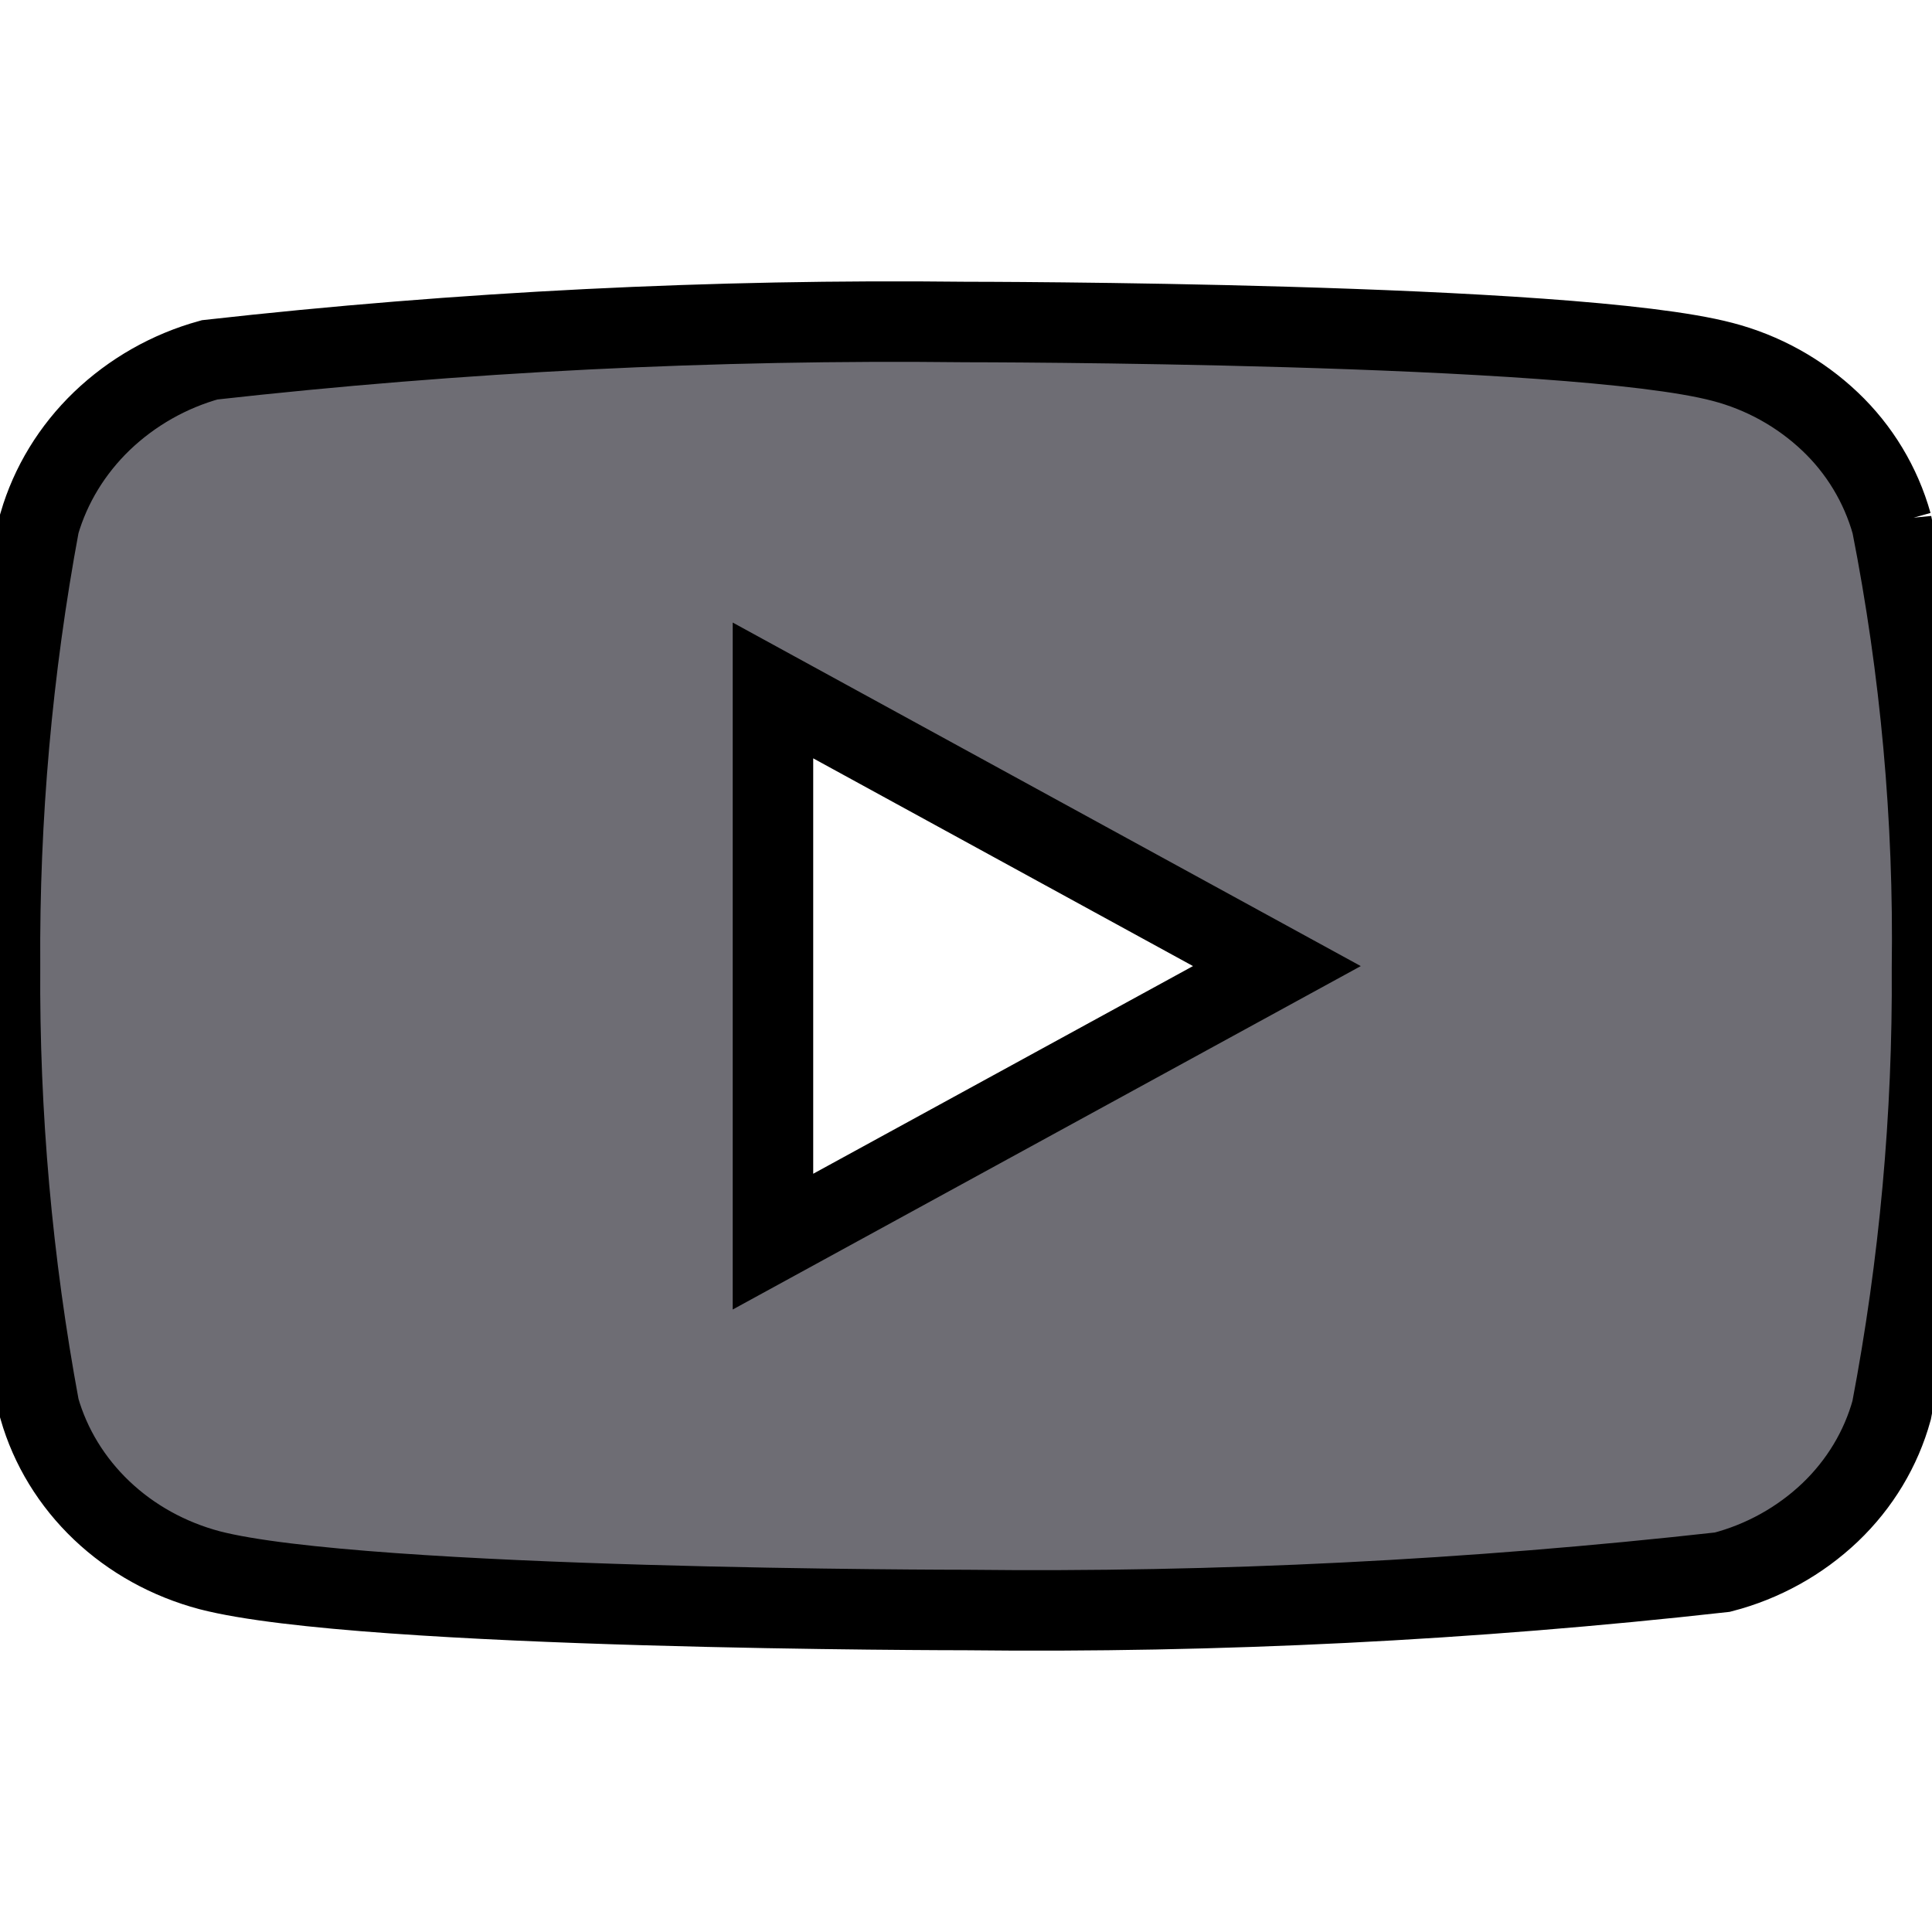
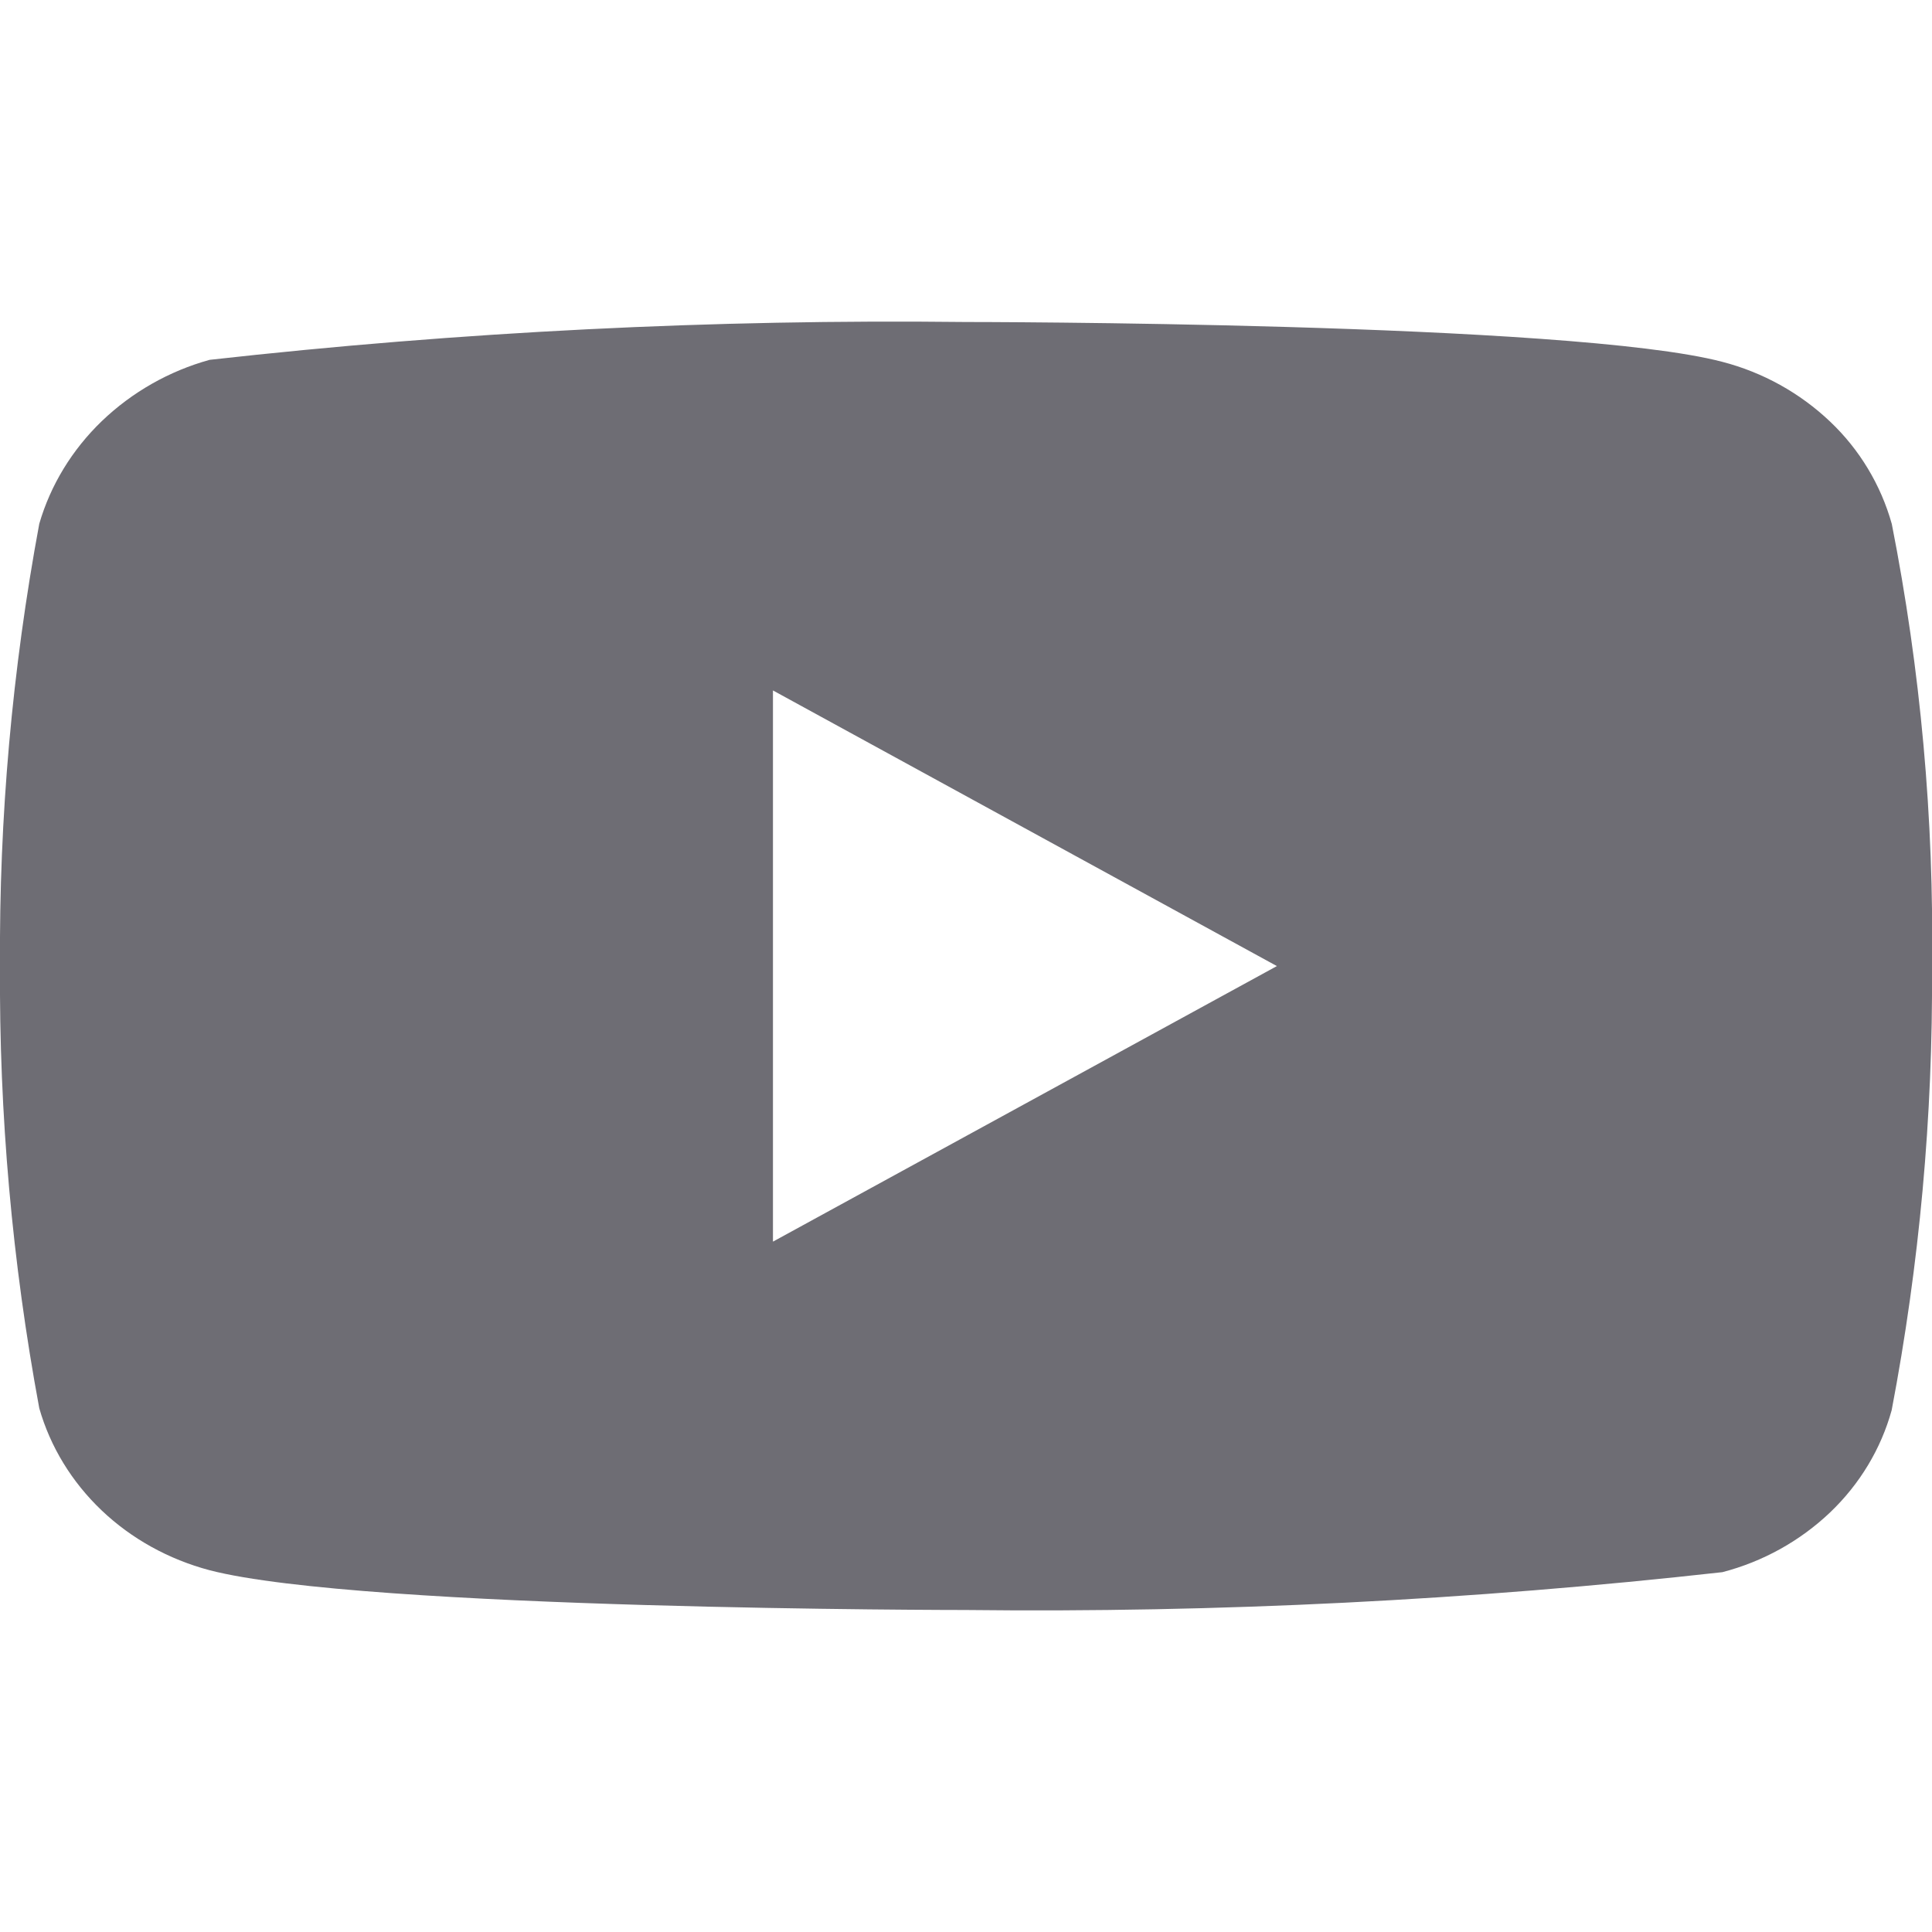
- <svg xmlns="http://www.w3.org/2000/svg" width="24" height="24" viewBox="0 0 24 24" stroke="currentColor" strokewidth="0">
+ <svg xmlns="http://www.w3.org/2000/svg" width="24" height="24" viewBox="0 0 24 24">
  <path d="M23.5 6.507C23.364 6.022 23.099 5.583 22.734 5.237C22.358 4.88 21.897 4.625 21.396 4.495C19.518 4 11.994 4 11.994 4C8.857 3.964 5.721 4.121 2.604 4.47C2.102 4.609 1.642 4.87 1.266 5.23C0.896 5.586 0.628 6.025 0.488 6.506C0.151 8.318 -0.012 10.157 -0 12C-0.012 13.841 0.151 15.68 0.488 17.494C0.625 17.973 0.892 18.41 1.263 18.763C1.634 19.116 2.096 19.371 2.604 19.506C4.507 20 11.994 20 11.994 20C15.134 20.036 18.274 19.879 21.396 19.53C21.897 19.4 22.358 19.145 22.734 18.788C23.104 18.435 23.367 17.996 23.499 17.518C23.844 15.707 24.012 13.867 24 12.023C24.026 10.172 23.858 8.323 23.5 6.506V6.507ZM9.602 15.424V8.577L15.862 12.001L9.602 15.424Z" fill="#6E6D74" />
  <defs>
    <clipPath id="clip0_706_943">
      <rect width="24" height="24" fill="currentColor" />
    </clipPath>
  </defs>
</svg>
